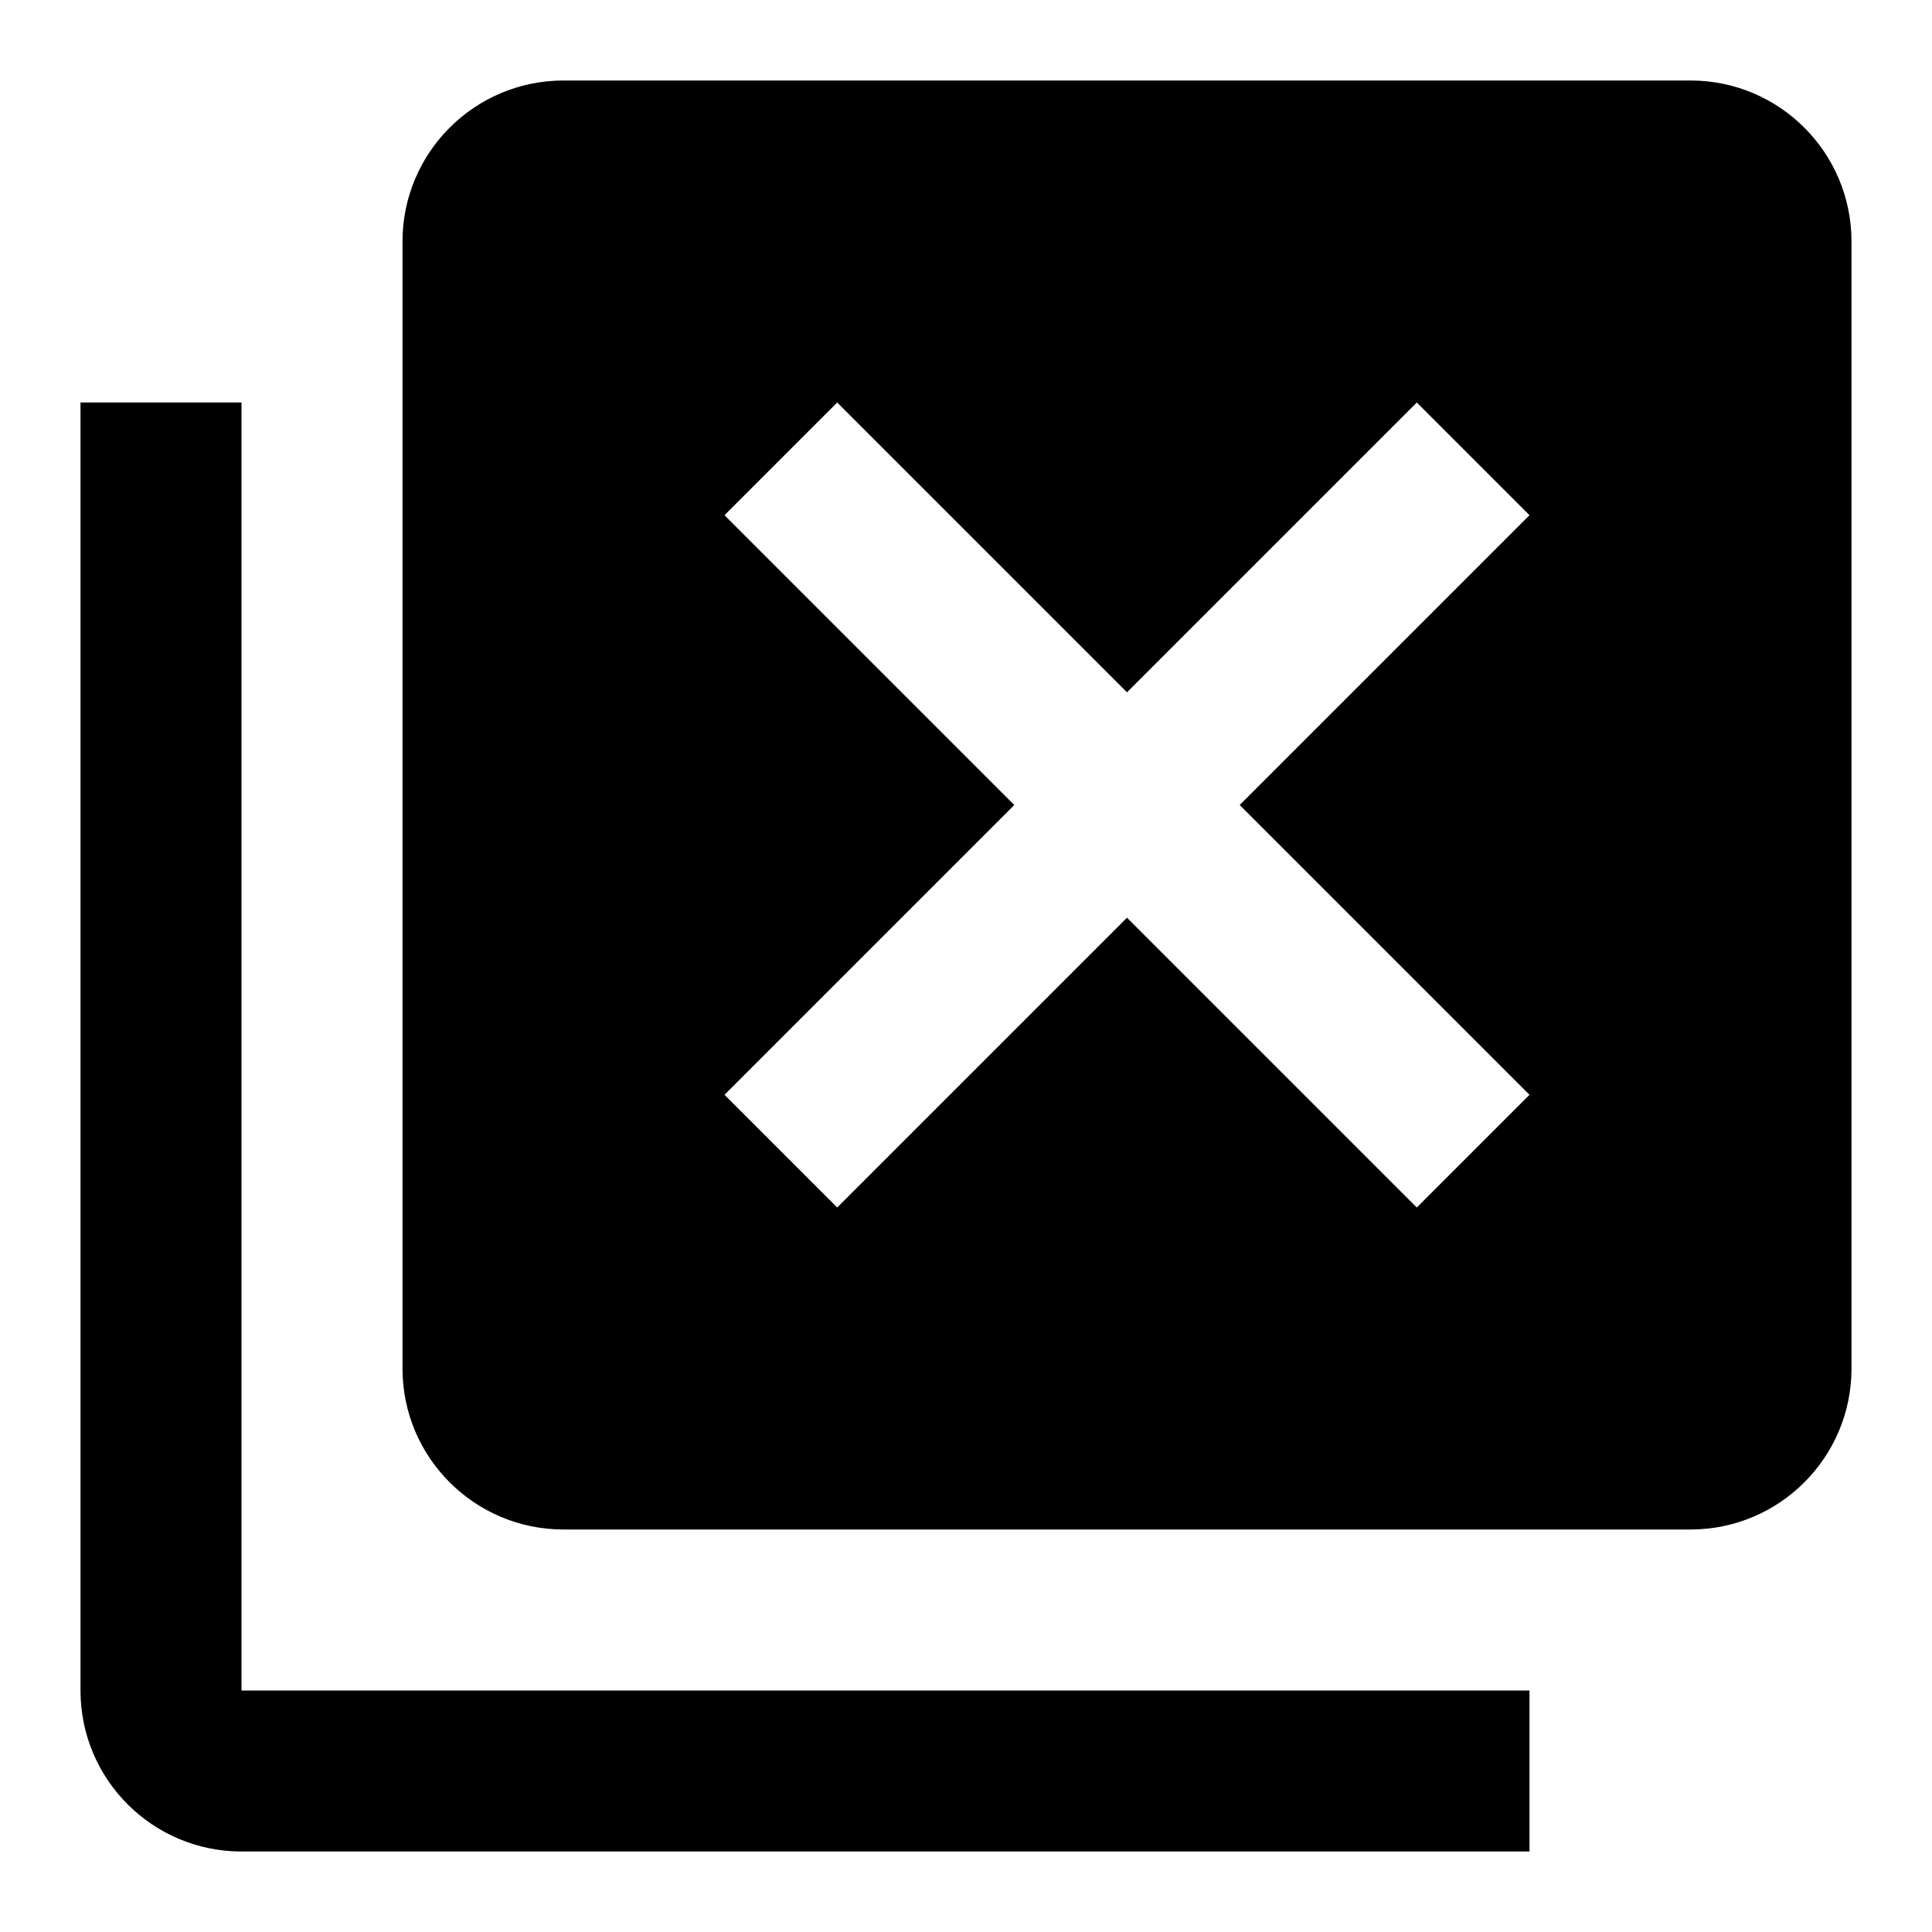
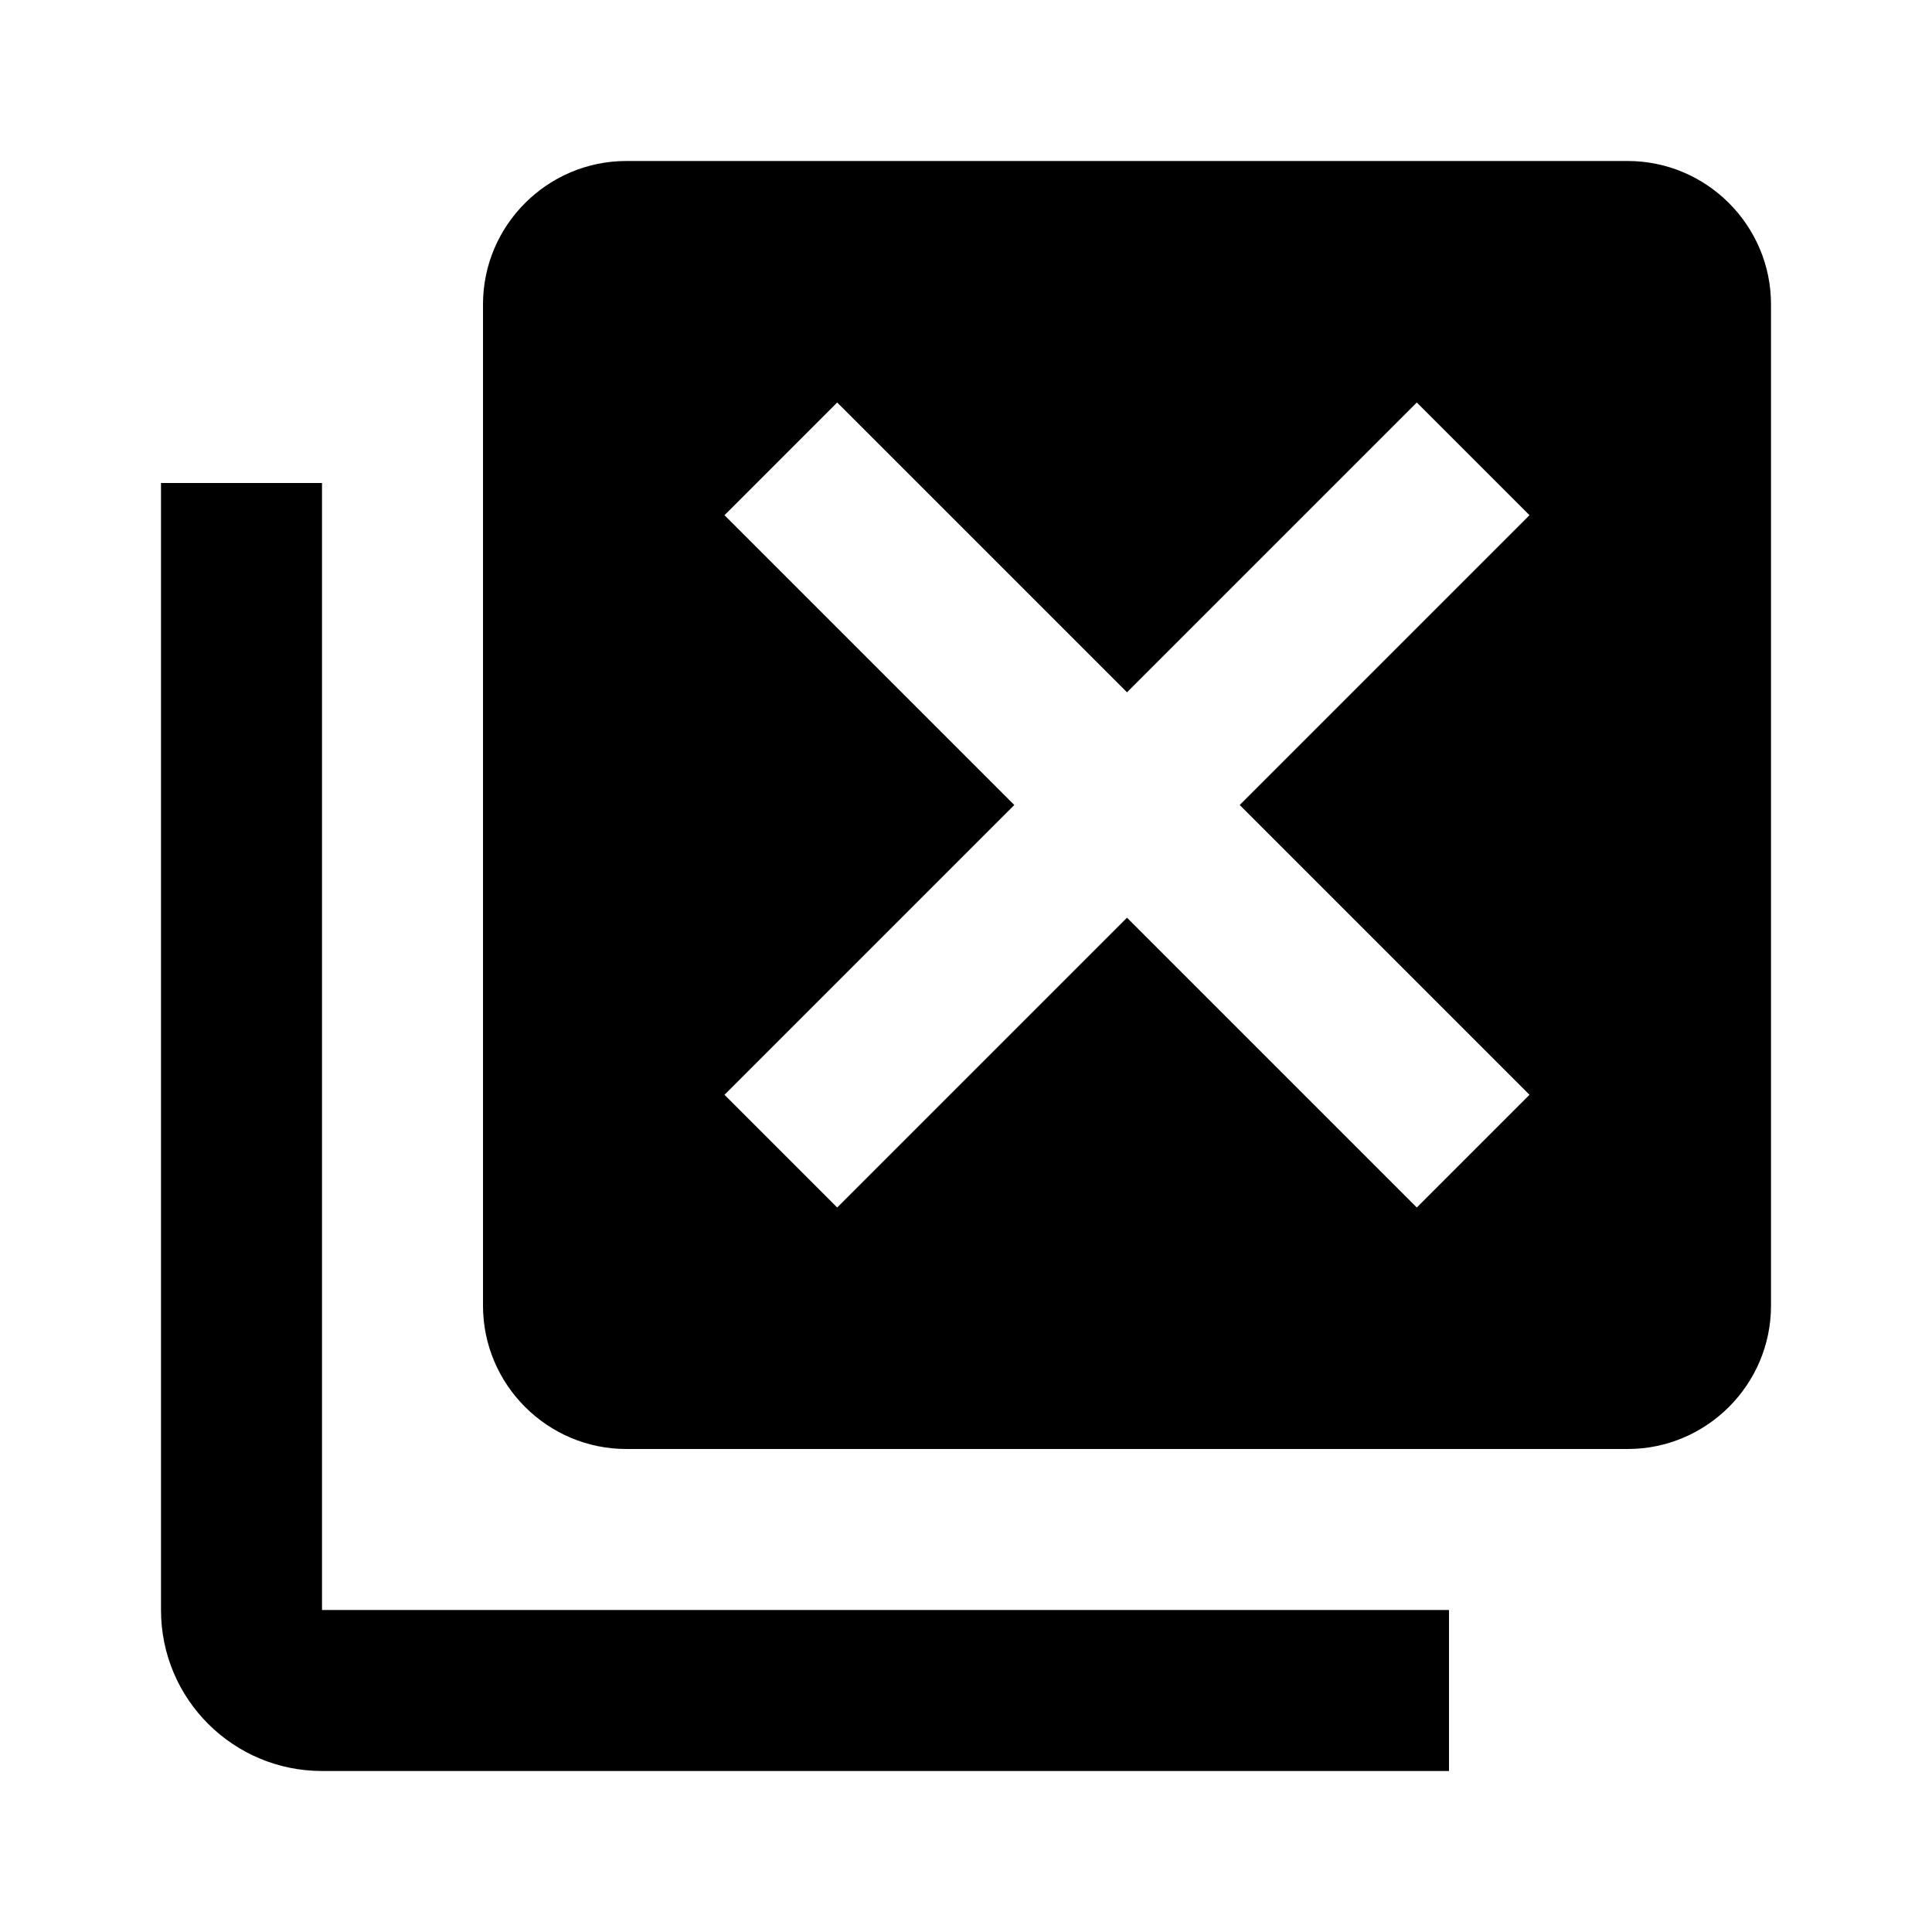
<svg xmlns="http://www.w3.org/2000/svg" version="1.1" id="mdi-close-box-multiple" width="24" height="24" viewBox="0 0 24 24">
-   <path d="M3,21H19V23H3A2,2 0 0,1 1,21V5H3V21M23,3V17A2,2 0 0,1 21,19H7A2,2 0 0,1 5,17V3A2,2 0 0,1 7,1H21A2,2 0 0,1 23,3M15.4,10L19,6.4L17.6,5L14,8.6L10.4,5L9,6.4L12.6,10L9,13.6L10.4,15L14,11.4L17.6,15L19,13.6L15.4,10Z" />
+   <path d="M4 20H18V22H4C2.9 22 2 21.11 2 20V6H4V20M20.22 2H7.78C6.8 2 6 2.8 6 3.78V16.22C6 17.2 6.8 18 7.78 18H20.22C21.2 18 22 17.2 22 16.22V3.78C22 2.8 21.2 2 20.22 2M19 13.6L17.6 15L14 11.4L10.4 15L9 13.6L12.6 10L9 6.4L10.4 5L14 8.6L17.6 5L19 6.4L15.4 10L19 13.6Z" />
</svg>
